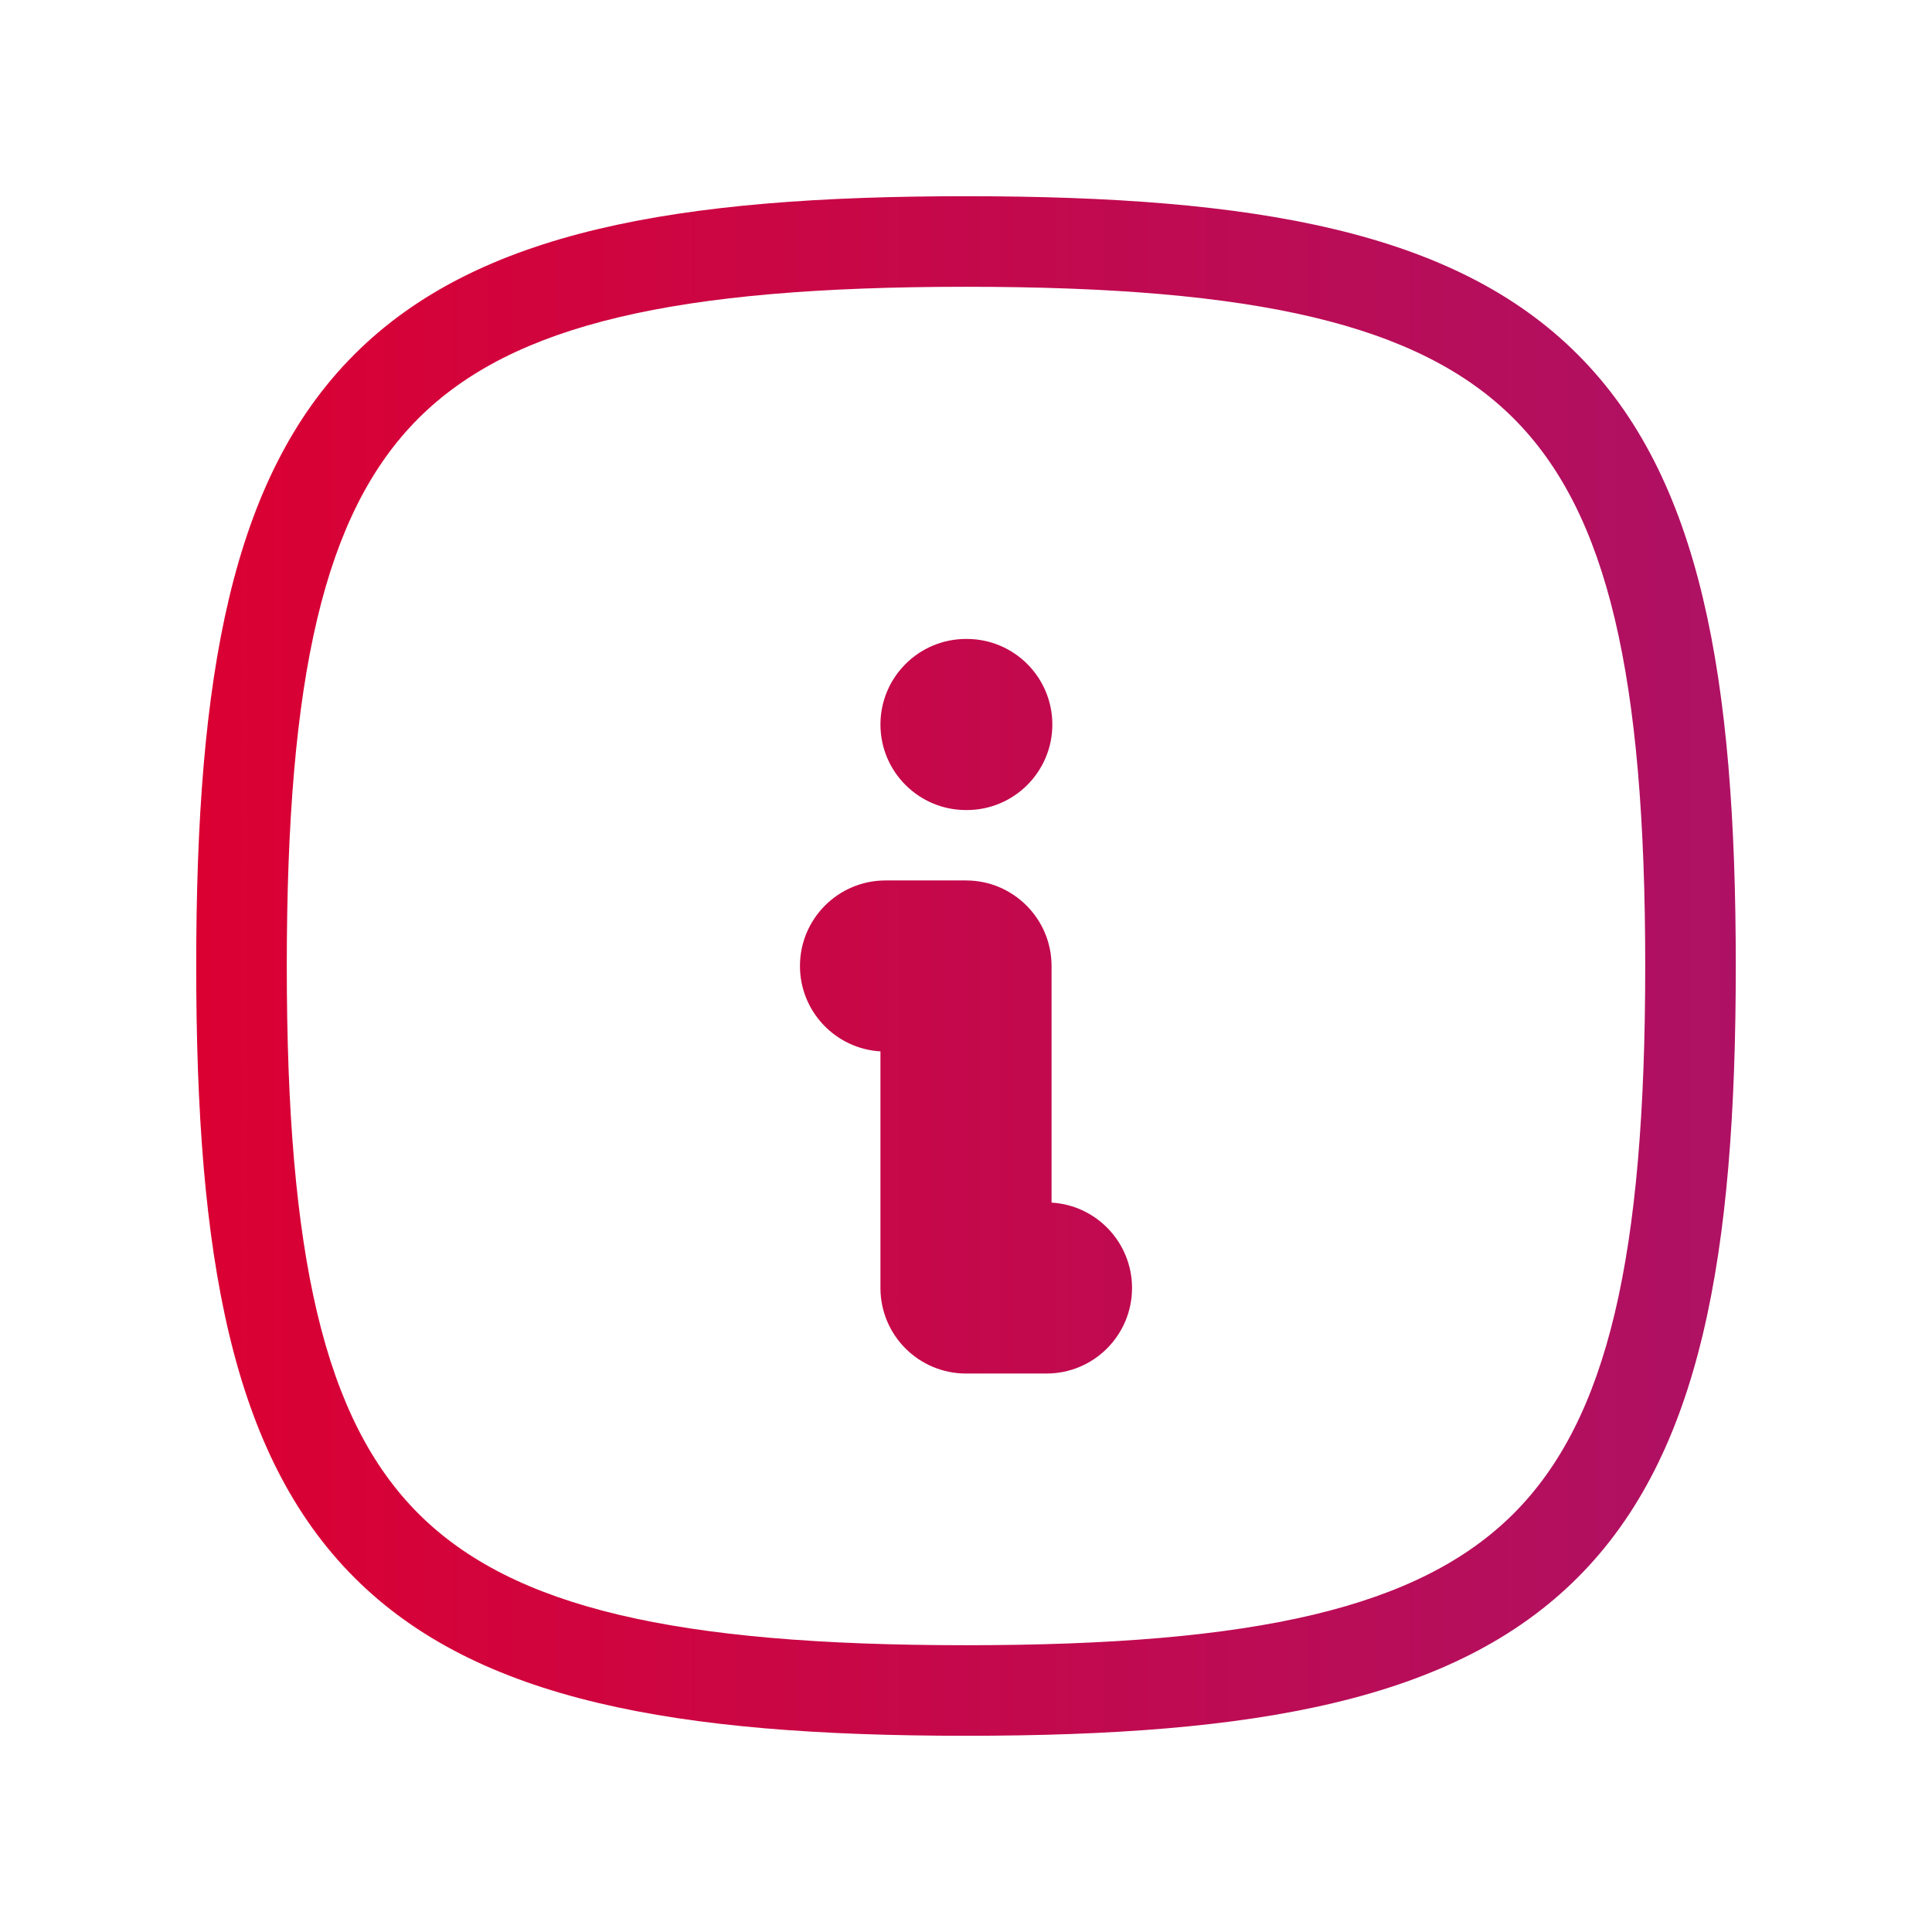
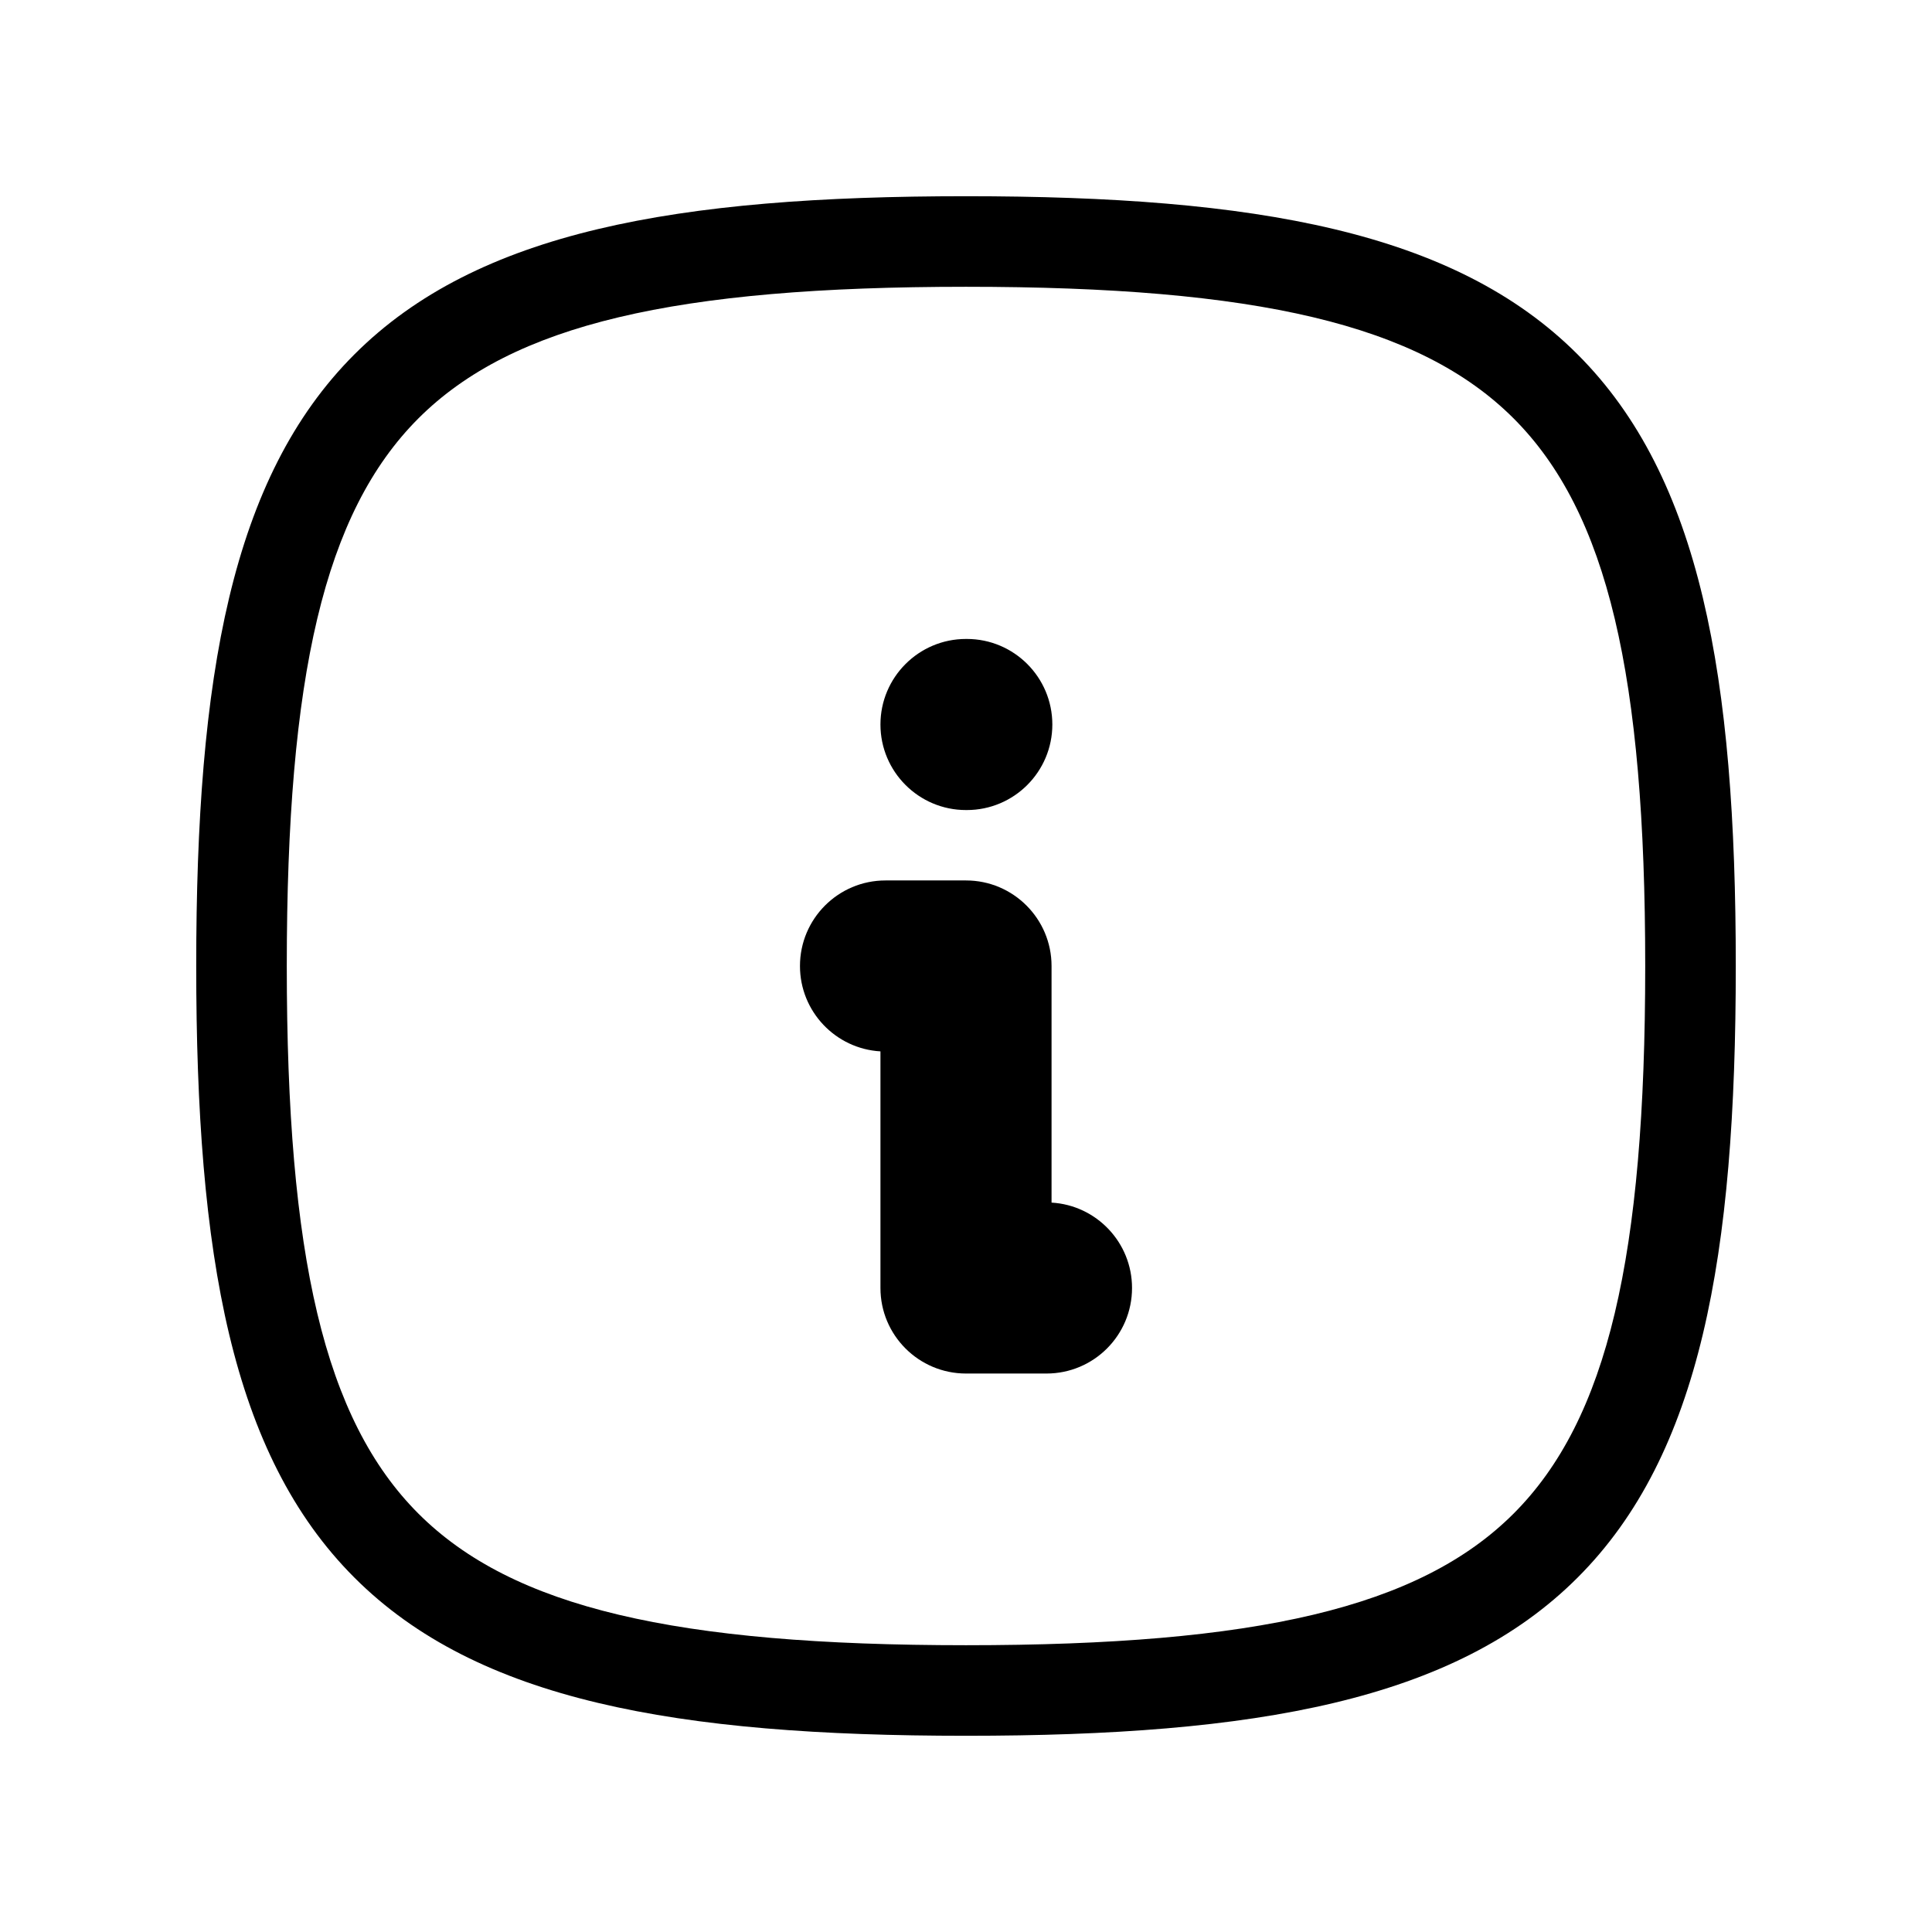
- <svg xmlns="http://www.w3.org/2000/svg" width="32" height="32" viewBox="0 0 32 32" fill="none">
-   <path fill-rule="evenodd" clip-rule="evenodd" d="M15.25 12C15.25 11.586 15.586 11.25 16 11.25H16.013C16.427 11.25 16.763 11.586 16.763 12C16.763 12.414 16.427 12.75 16.013 12.75H16C15.586 12.75 15.25 12.414 15.25 12Z" fill="url(#paint0_linear_7111_198)" />
-   <path fill-rule="evenodd" clip-rule="evenodd" d="M14.583 12C14.583 11.218 15.218 10.583 16 10.583H16.013C16.796 10.583 17.43 11.218 17.43 12C17.43 12.782 16.796 13.417 16.013 13.417H16C15.218 13.417 14.583 12.782 14.583 12ZM16 11.917C15.954 11.917 15.917 11.954 15.917 12C15.917 12.046 15.954 12.083 16 12.083H16.013C16.059 12.083 16.097 12.046 16.097 12C16.097 11.954 16.059 11.917 16.013 11.917H16Z" fill="url(#paint1_linear_7111_198)" />
-   <path fill-rule="evenodd" clip-rule="evenodd" d="M13.917 16C13.917 15.586 14.252 15.25 14.667 15.25H16C16.414 15.25 16.75 15.586 16.75 16V20.583H17.333C17.747 20.583 18.083 20.919 18.083 21.333C18.083 21.747 17.747 22.083 17.333 22.083H16C15.586 22.083 15.25 21.747 15.25 21.333V16.75H14.667C14.252 16.75 13.917 16.414 13.917 16Z" fill="url(#paint2_linear_7111_198)" />
-   <path fill-rule="evenodd" clip-rule="evenodd" d="M13.25 16C13.25 15.218 13.884 14.583 14.667 14.583H16C16.782 14.583 17.417 15.218 17.417 16V19.919C18.16 19.962 18.75 20.579 18.75 21.333C18.75 22.116 18.116 22.75 17.333 22.75H16C15.218 22.75 14.583 22.116 14.583 21.333V17.414C13.84 17.371 13.25 16.754 13.25 16ZM14.667 15.917C14.621 15.917 14.583 15.954 14.583 16C14.583 16.046 14.621 16.083 14.667 16.083H15.25C15.618 16.083 15.917 16.382 15.917 16.75V21.333C15.917 21.379 15.954 21.417 16 21.417H17.333C17.379 21.417 17.417 21.379 17.417 21.333C17.417 21.287 17.379 21.25 17.333 21.25H16.75C16.382 21.25 16.083 20.951 16.083 20.583V16C16.083 15.954 16.046 15.917 16 15.917H14.667Z" fill="url(#paint3_linear_7111_198)" />
-   <path fill-rule="evenodd" clip-rule="evenodd" d="M6.93 6.93C5.369 8.492 4.75 11.195 4.75 16C4.75 20.805 5.369 23.508 6.93 25.07C8.492 26.631 11.195 27.25 16 27.25C20.805 27.25 23.508 26.631 25.07 25.07C26.631 23.508 27.25 20.805 27.25 16C27.25 11.195 26.631 8.492 25.07 6.93C23.508 5.369 20.805 4.75 16 4.75C11.195 4.75 8.492 5.369 6.93 6.93ZM5.87 5.87C7.908 3.831 11.205 3.25 16 3.25C20.795 3.25 24.092 3.831 26.13 5.87C28.169 7.908 28.75 11.205 28.75 16C28.75 20.795 28.169 24.092 26.13 26.13C24.092 28.169 20.795 28.75 16 28.75C11.205 28.75 7.908 28.169 5.87 26.13C3.831 24.092 3.25 20.795 3.25 16C3.25 11.205 3.831 7.908 5.87 5.87Z" fill="url(#paint4_linear_7111_198)" />
-   <defs>
-     <linearGradient id="paint0_linear_7111_198" x1="3.25" y1="29.87" x2="28.75" y2="29.87" gradientUnits="userSpaceOnUse">
-       <stop stop-color="#DB0032" />
-       <stop offset="1" stop-color="#AE1164" />
-     </linearGradient>
-     <linearGradient id="paint1_linear_7111_198" x1="3.25" y1="29.87" x2="28.75" y2="29.87" gradientUnits="userSpaceOnUse">
-       <stop stop-color="#DB0032" />
-       <stop offset="1" stop-color="#AE1164" />
-     </linearGradient>
-     <linearGradient id="paint2_linear_7111_198" x1="3.25" y1="29.87" x2="28.75" y2="29.87" gradientUnits="userSpaceOnUse">
-       <stop stop-color="#DB0032" />
-       <stop offset="1" stop-color="#AE1164" />
-     </linearGradient>
-     <linearGradient id="paint3_linear_7111_198" x1="3.25" y1="29.87" x2="28.75" y2="29.87" gradientUnits="userSpaceOnUse">
-       <stop stop-color="#DB0032" />
-       <stop offset="1" stop-color="#AE1164" />
-     </linearGradient>
-     <linearGradient id="paint4_linear_7111_198" x1="3.25" y1="29.87" x2="28.75" y2="29.87" gradientUnits="userSpaceOnUse">
-       <stop stop-color="#DB0032" />
-       <stop offset="1" stop-color="#AE1164" />
-     </linearGradient>
-   </defs>
+ <svg xmlns="http://www.w3.org/2000/svg" width="32" height="32" viewBox="0 0 32 32">
+   <path fill-rule="evenodd" clip-rule="evenodd" d="M15.25 12C15.25 11.586 15.586 11.25 16 11.25H16.013C16.427 11.25 16.763 11.586 16.763 12C16.763 12.414 16.427 12.75 16.013 12.75H16C15.586 12.75 15.25 12.414 15.25 12Z" />
+   <path fill-rule="evenodd" clip-rule="evenodd" d="M14.583 12C14.583 11.218 15.218 10.583 16 10.583H16.013C16.796 10.583 17.43 11.218 17.43 12C17.43 12.782 16.796 13.417 16.013 13.417H16C15.218 13.417 14.583 12.782 14.583 12ZM16 11.917C15.954 11.917 15.917 11.954 15.917 12C15.917 12.046 15.954 12.083 16 12.083H16.013C16.059 12.083 16.097 12.046 16.097 12C16.097 11.954 16.059 11.917 16.013 11.917H16Z" />
+   <path fill-rule="evenodd" clip-rule="evenodd" d="M13.917 16C13.917 15.586 14.252 15.25 14.667 15.25H16C16.414 15.25 16.75 15.586 16.75 16V20.583H17.333C17.747 20.583 18.083 20.919 18.083 21.333C18.083 21.747 17.747 22.083 17.333 22.083H16C15.586 22.083 15.25 21.747 15.25 21.333V16.75H14.667C14.252 16.75 13.917 16.414 13.917 16Z" />
+   <path fill-rule="evenodd" clip-rule="evenodd" d="M13.25 16C13.25 15.218 13.884 14.583 14.667 14.583H16C16.782 14.583 17.417 15.218 17.417 16V19.919C18.16 19.962 18.75 20.579 18.75 21.333C18.75 22.116 18.116 22.75 17.333 22.75H16C15.218 22.75 14.583 22.116 14.583 21.333V17.414C13.84 17.371 13.25 16.754 13.25 16ZM14.667 15.917C14.621 15.917 14.583 15.954 14.583 16C14.583 16.046 14.621 16.083 14.667 16.083H15.25C15.618 16.083 15.917 16.382 15.917 16.75V21.333C15.917 21.379 15.954 21.417 16 21.417H17.333C17.379 21.417 17.417 21.379 17.417 21.333C17.417 21.287 17.379 21.25 17.333 21.25H16.75C16.382 21.25 16.083 20.951 16.083 20.583V16C16.083 15.954 16.046 15.917 16 15.917H14.667Z" />
+   <path fill-rule="evenodd" clip-rule="evenodd" d="M6.93 6.93C5.369 8.492 4.75 11.195 4.75 16C4.75 20.805 5.369 23.508 6.93 25.07C8.492 26.631 11.195 27.25 16 27.25C20.805 27.25 23.508 26.631 25.07 25.07C26.631 23.508 27.25 20.805 27.25 16C27.25 11.195 26.631 8.492 25.07 6.93C23.508 5.369 20.805 4.75 16 4.75C11.195 4.75 8.492 5.369 6.93 6.93ZM5.87 5.87C7.908 3.831 11.205 3.25 16 3.25C20.795 3.25 24.092 3.831 26.13 5.87C28.169 7.908 28.75 11.205 28.75 16C28.75 20.795 28.169 24.092 26.13 26.13C24.092 28.169 20.795 28.75 16 28.75C11.205 28.75 7.908 28.169 5.87 26.13C3.831 24.092 3.25 20.795 3.25 16C3.25 11.205 3.831 7.908 5.87 5.87Z" />
</svg>
